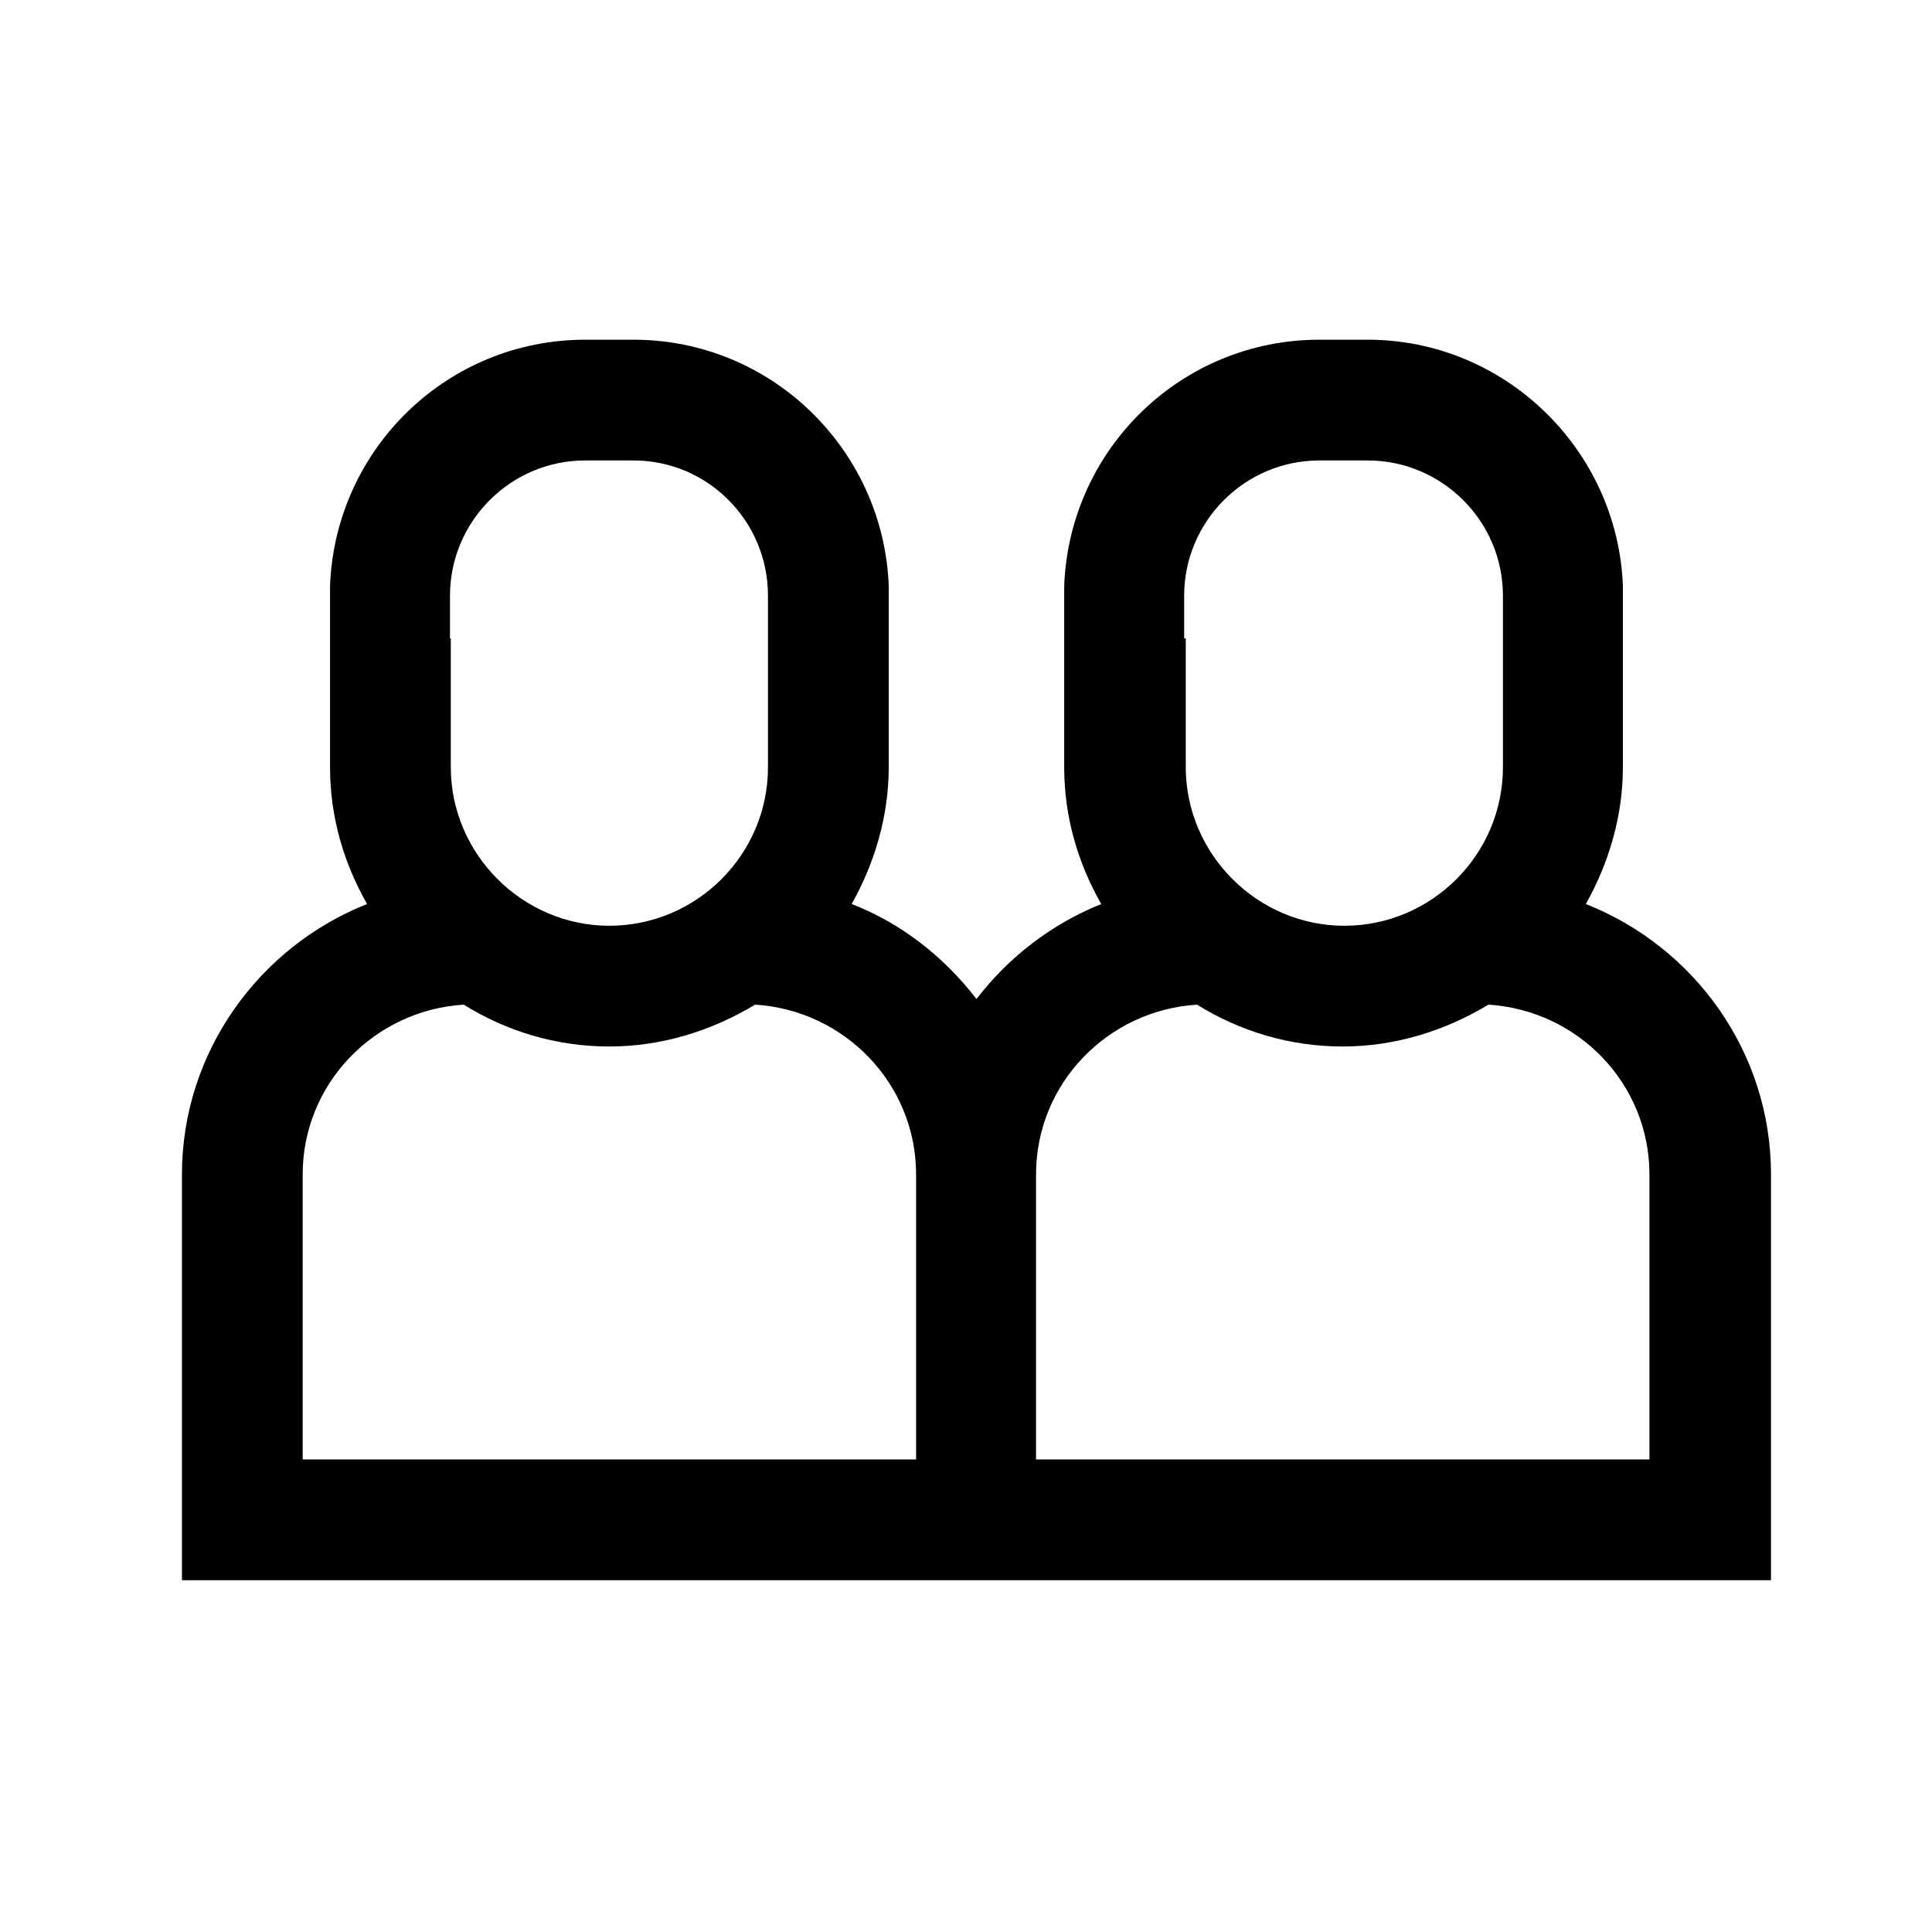
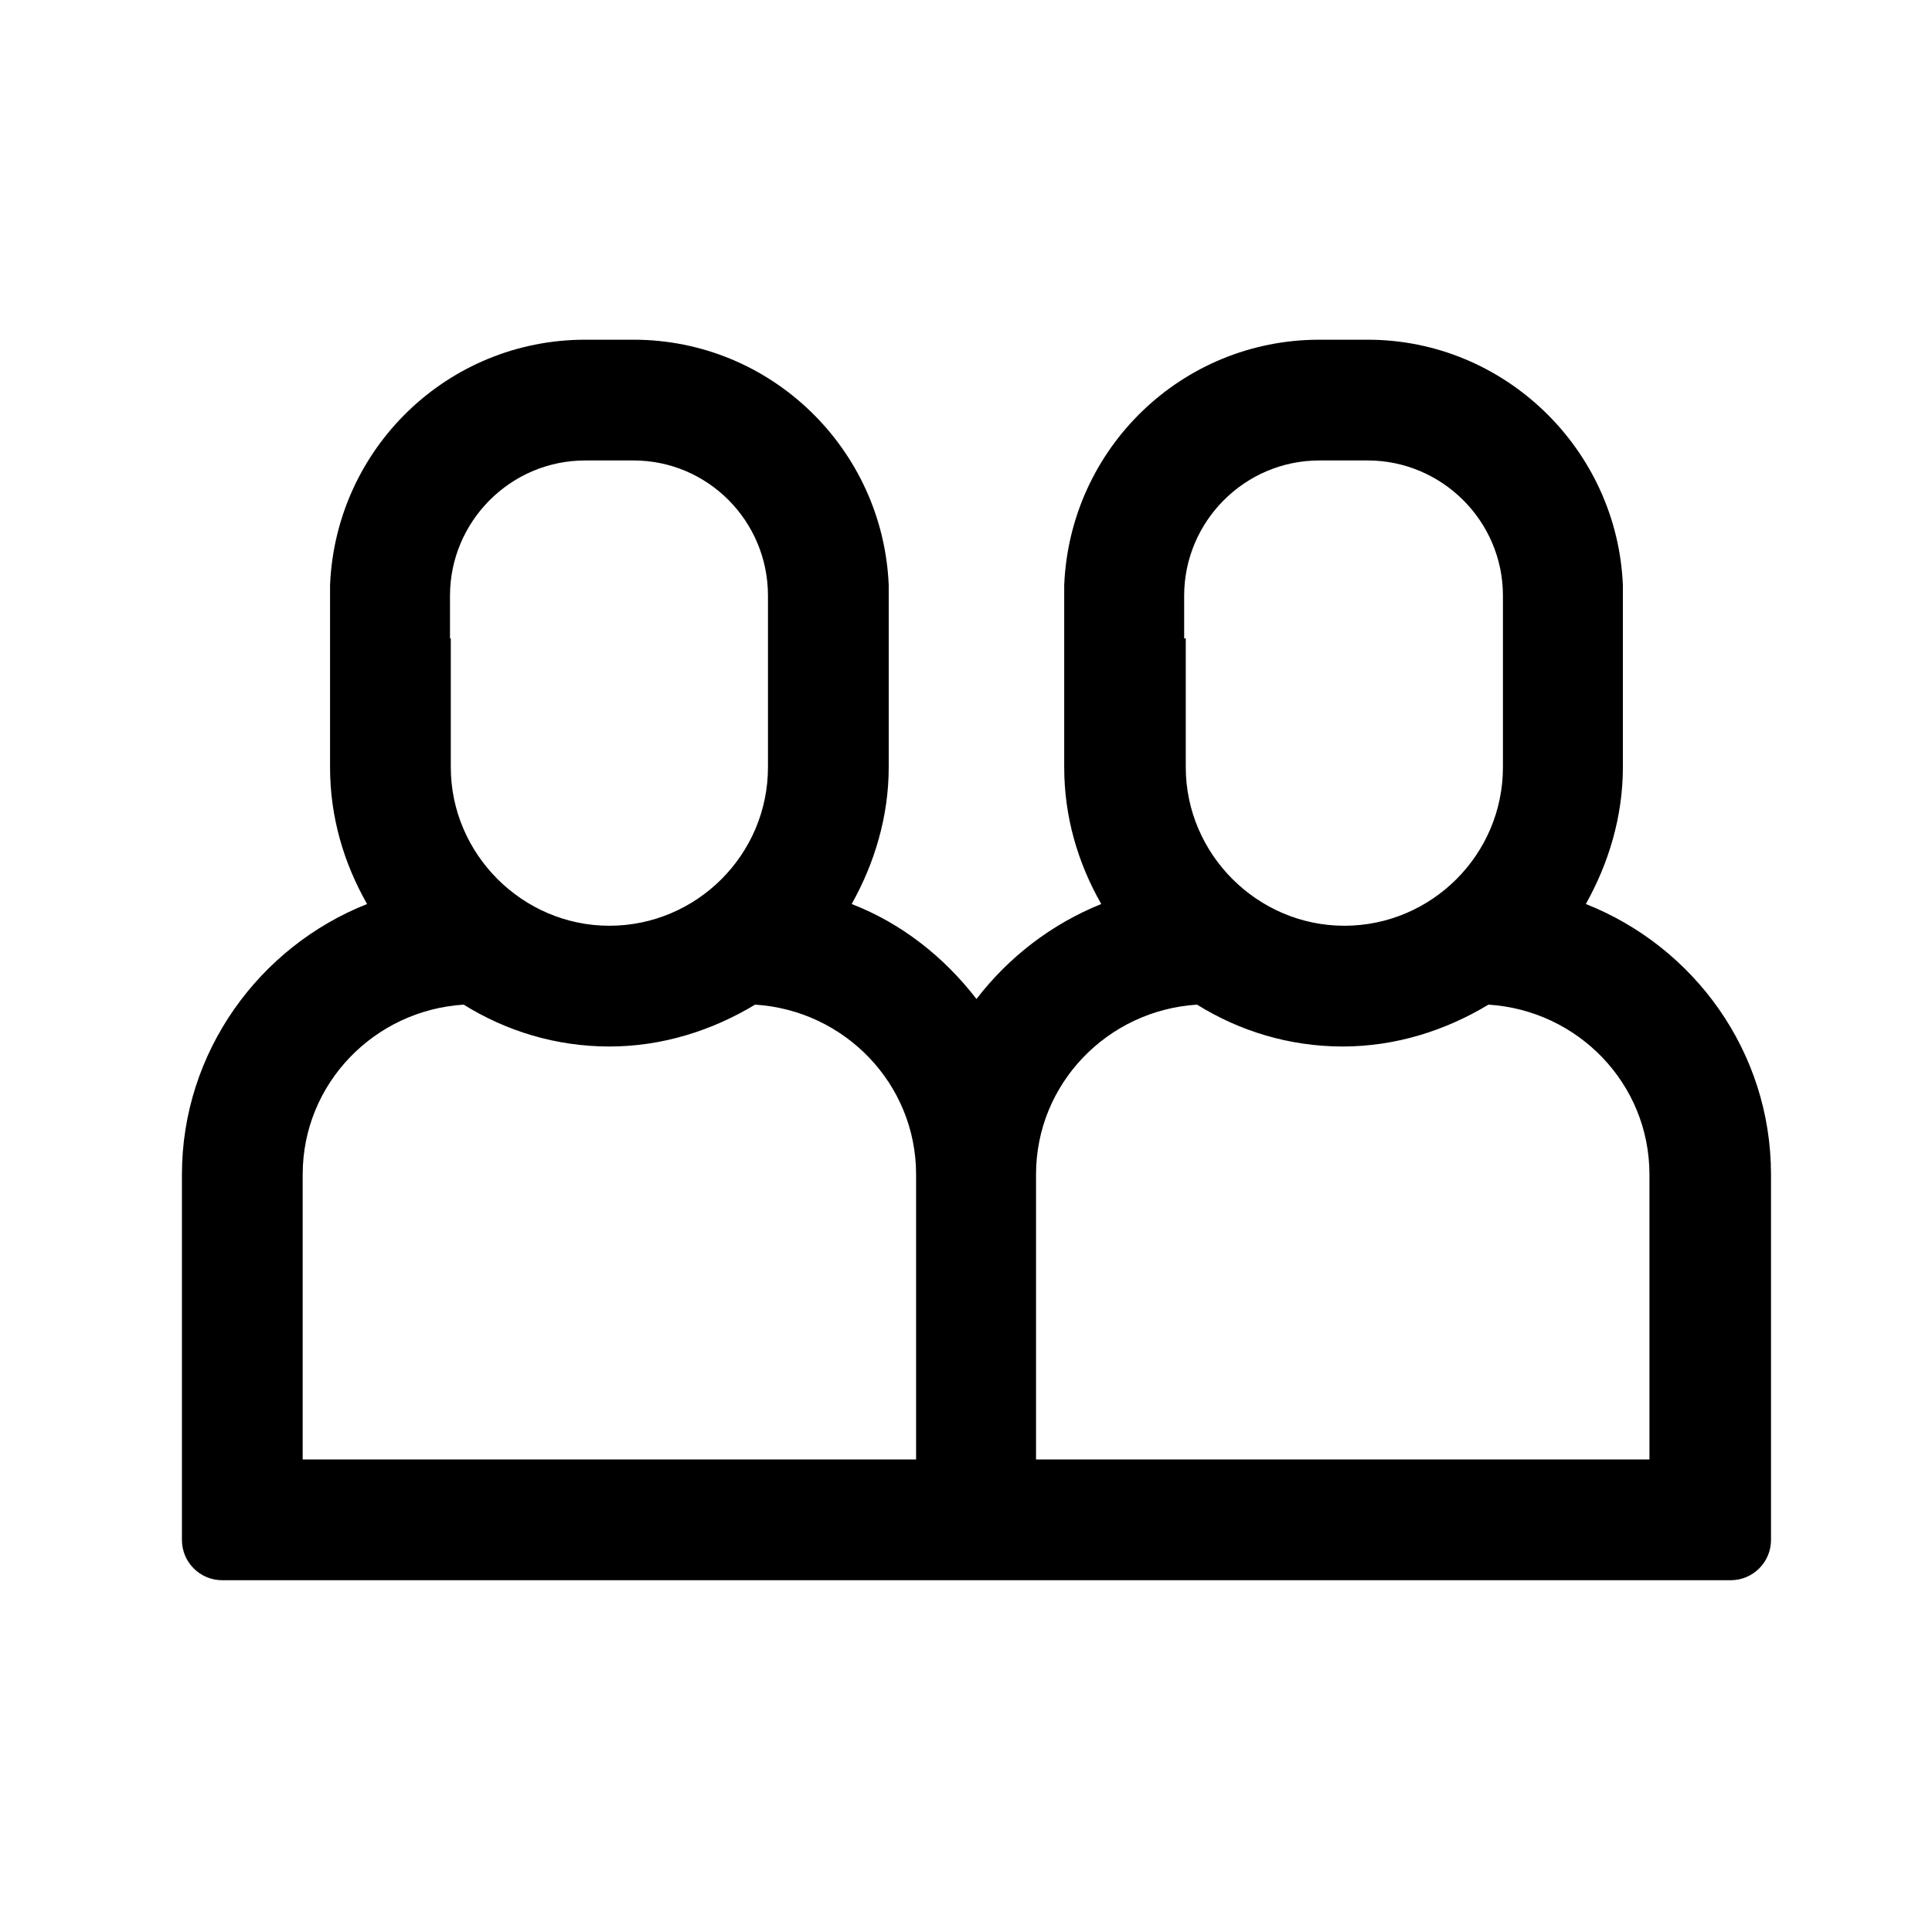
<svg xmlns="http://www.w3.org/2000/svg" width="24" height="24" viewBox="0 0 24 24" fill="none">
-   <path d="M19.7 11.23C19.98 10.73 20.16 10.15 20.16 9.53V7.27C20.09 5.58 18.69 4.22 16.99 4.22H16.39C14.68 4.22 13.29 5.57 13.22 7.27V9.53C13.22 10.15 13.39 10.72 13.68 11.23C13.06 11.48 12.53 11.89 12.13 12.41C11.73 11.89 11.2 11.47 10.58 11.23C10.86 10.73 11.04 10.15 11.04 9.53V7.27C10.97 5.58 9.58 4.22 7.87 4.22H7.27C5.56 4.22 4.17 5.57 4.1 7.27V9.53C4.1 10.15 4.27 10.72 4.56 11.23C3.22 11.76 2.26 13.07 2.26 14.59V19.63H22V14.59C22 13.06 21.04 11.76 19.7 11.23ZM14.71 7.93V7.4C14.71 6.48 15.46 5.72 16.39 5.72H16.99C17.91 5.72 18.67 6.47 18.67 7.4V9.53C18.67 10.62 17.78 11.5 16.7 11.5C15.62 11.5 14.73 10.61 14.73 9.53V7.93H14.71ZM5.59 7.93V7.4C5.59 6.48 6.34 5.72 7.27 5.72H7.87C8.79 5.72 9.54 6.47 9.54 7.4V9.53C9.54 10.62 8.65 11.5 7.57 11.5C6.49 11.5 5.6 10.61 5.6 9.53V7.93H5.59ZM11.37 18.13H3.76V14.59C3.76 13.46 4.65 12.55 5.76 12.48C6.29 12.81 6.91 13 7.57 13C8.23 13 8.85 12.8 9.38 12.48C10.49 12.55 11.38 13.46 11.38 14.59V18.13H11.37ZM20.49 18.13H12.87V14.59C12.87 13.46 13.76 12.55 14.87 12.48C15.4 12.81 16.02 13 16.68 13C17.34 13 17.96 12.8 18.49 12.48C19.6 12.55 20.49 13.46 20.49 14.59V18.13Z" fill="currentColor" />
+   <path d="M19.7 11.23C19.98 10.73 20.16 10.15 20.16 9.53V7.27C20.09 5.58 18.69 4.22 16.99 4.22H16.39C14.68 4.22 13.29 5.57 13.22 7.27V9.53C13.22 10.15 13.39 10.72 13.68 11.23C13.06 11.48 12.53 11.89 12.13 12.41C11.73 11.89 11.2 11.47 10.58 11.23C10.86 10.73 11.04 10.15 11.04 9.53V7.27C10.97 5.58 9.58 4.22 7.87 4.22H7.27C5.56 4.22 4.17 5.57 4.1 7.27V9.53C4.1 10.15 4.27 10.72 4.56 11.23C3.22 11.76 2.26 13.07 2.26 14.59V19.13C2.26 19.406 2.484 19.63 2.76 19.63H21.5C21.776 19.63 22 19.406 22 19.13V14.59C22 13.06 21.04 11.76 19.7 11.23ZM14.71 7.93V7.4C14.71 6.48 15.46 5.72 16.39 5.72H16.99C17.91 5.72 18.67 6.47 18.67 7.4V9.53C18.67 10.62 17.78 11.5 16.7 11.5C15.62 11.5 14.73 10.61 14.73 9.53V7.93H14.71ZM5.59 7.93V7.4C5.59 6.48 6.34 5.72 7.27 5.72H7.87C8.79 5.72 9.54 6.47 9.54 7.4V9.53C9.54 10.62 8.65 11.5 7.57 11.5C6.49 11.5 5.6 10.61 5.6 9.53V7.93H5.59ZM11.37 18.13H3.76V14.59C3.76 13.46 4.65 12.55 5.76 12.48C6.29 12.81 6.91 13 7.57 13C8.23 13 8.85 12.8 9.38 12.48C10.49 12.55 11.38 13.46 11.38 14.59V18.13H11.37ZM20.49 18.13H12.87V14.59C12.87 13.46 13.76 12.55 14.87 12.48C15.4 12.81 16.02 13 16.68 13C17.34 13 17.96 12.8 18.49 12.48C19.6 12.55 20.49 13.46 20.49 14.59V18.13Z" fill="currentColor" />
</svg>
